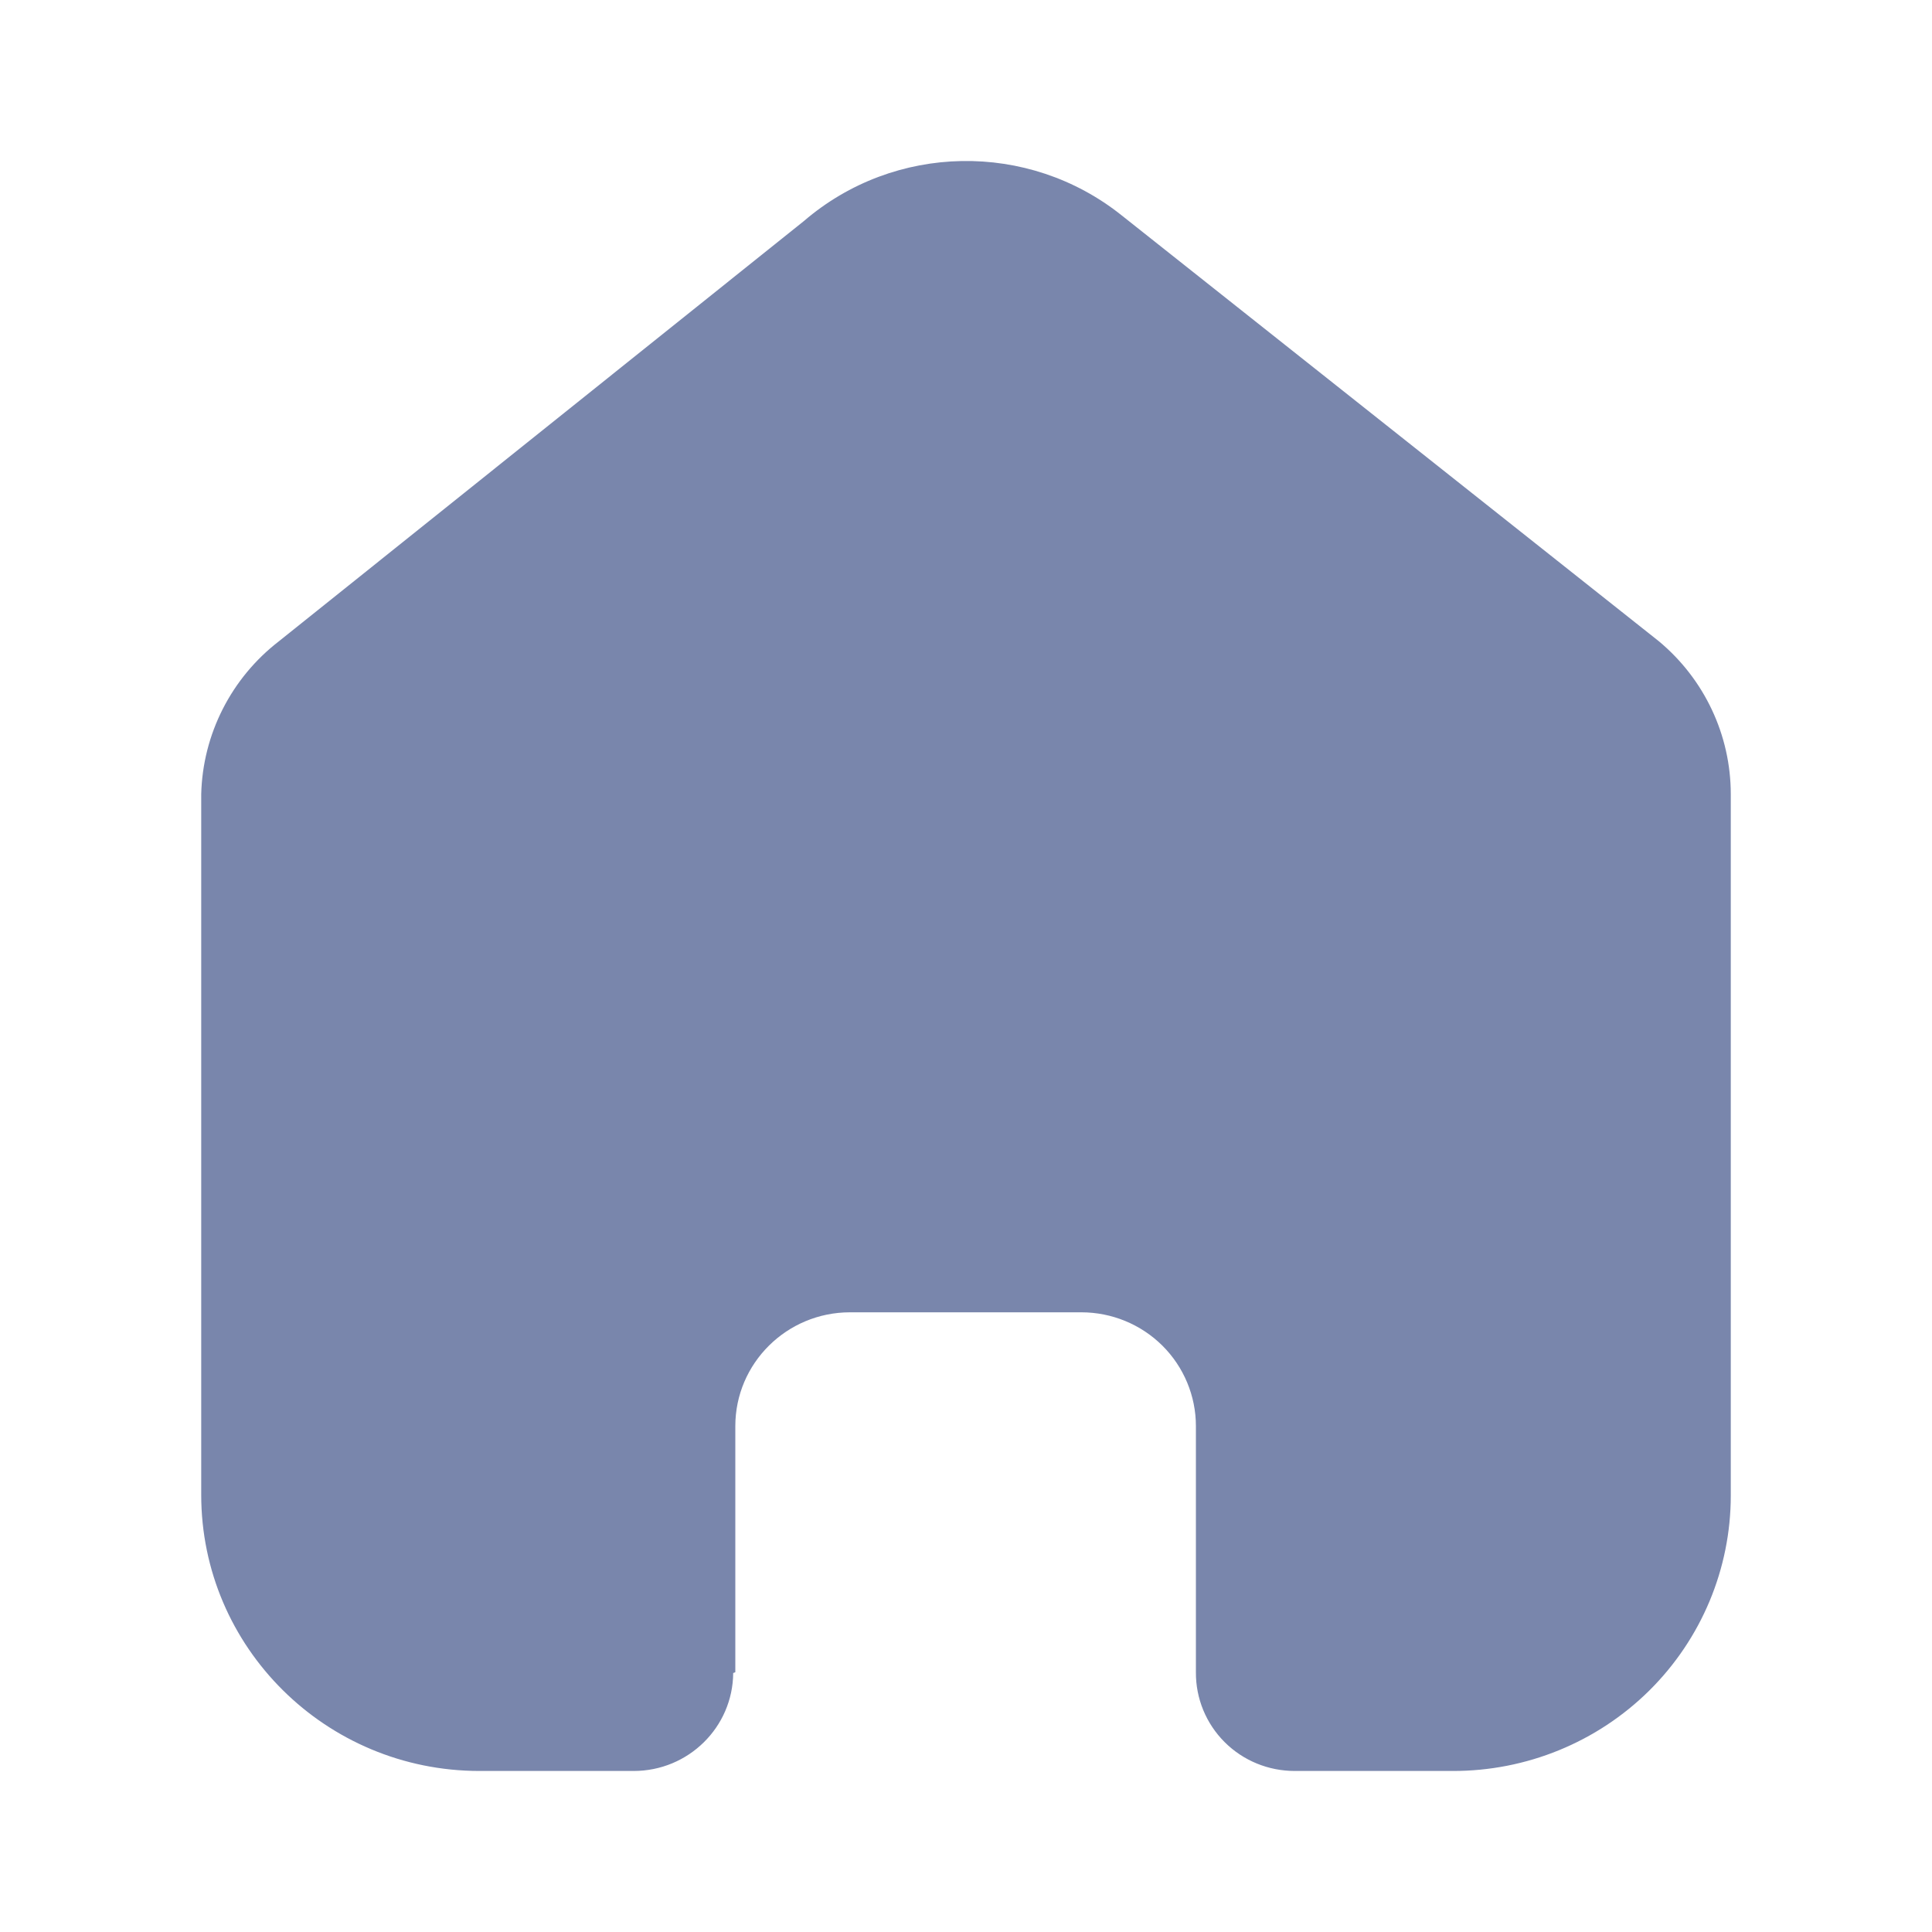
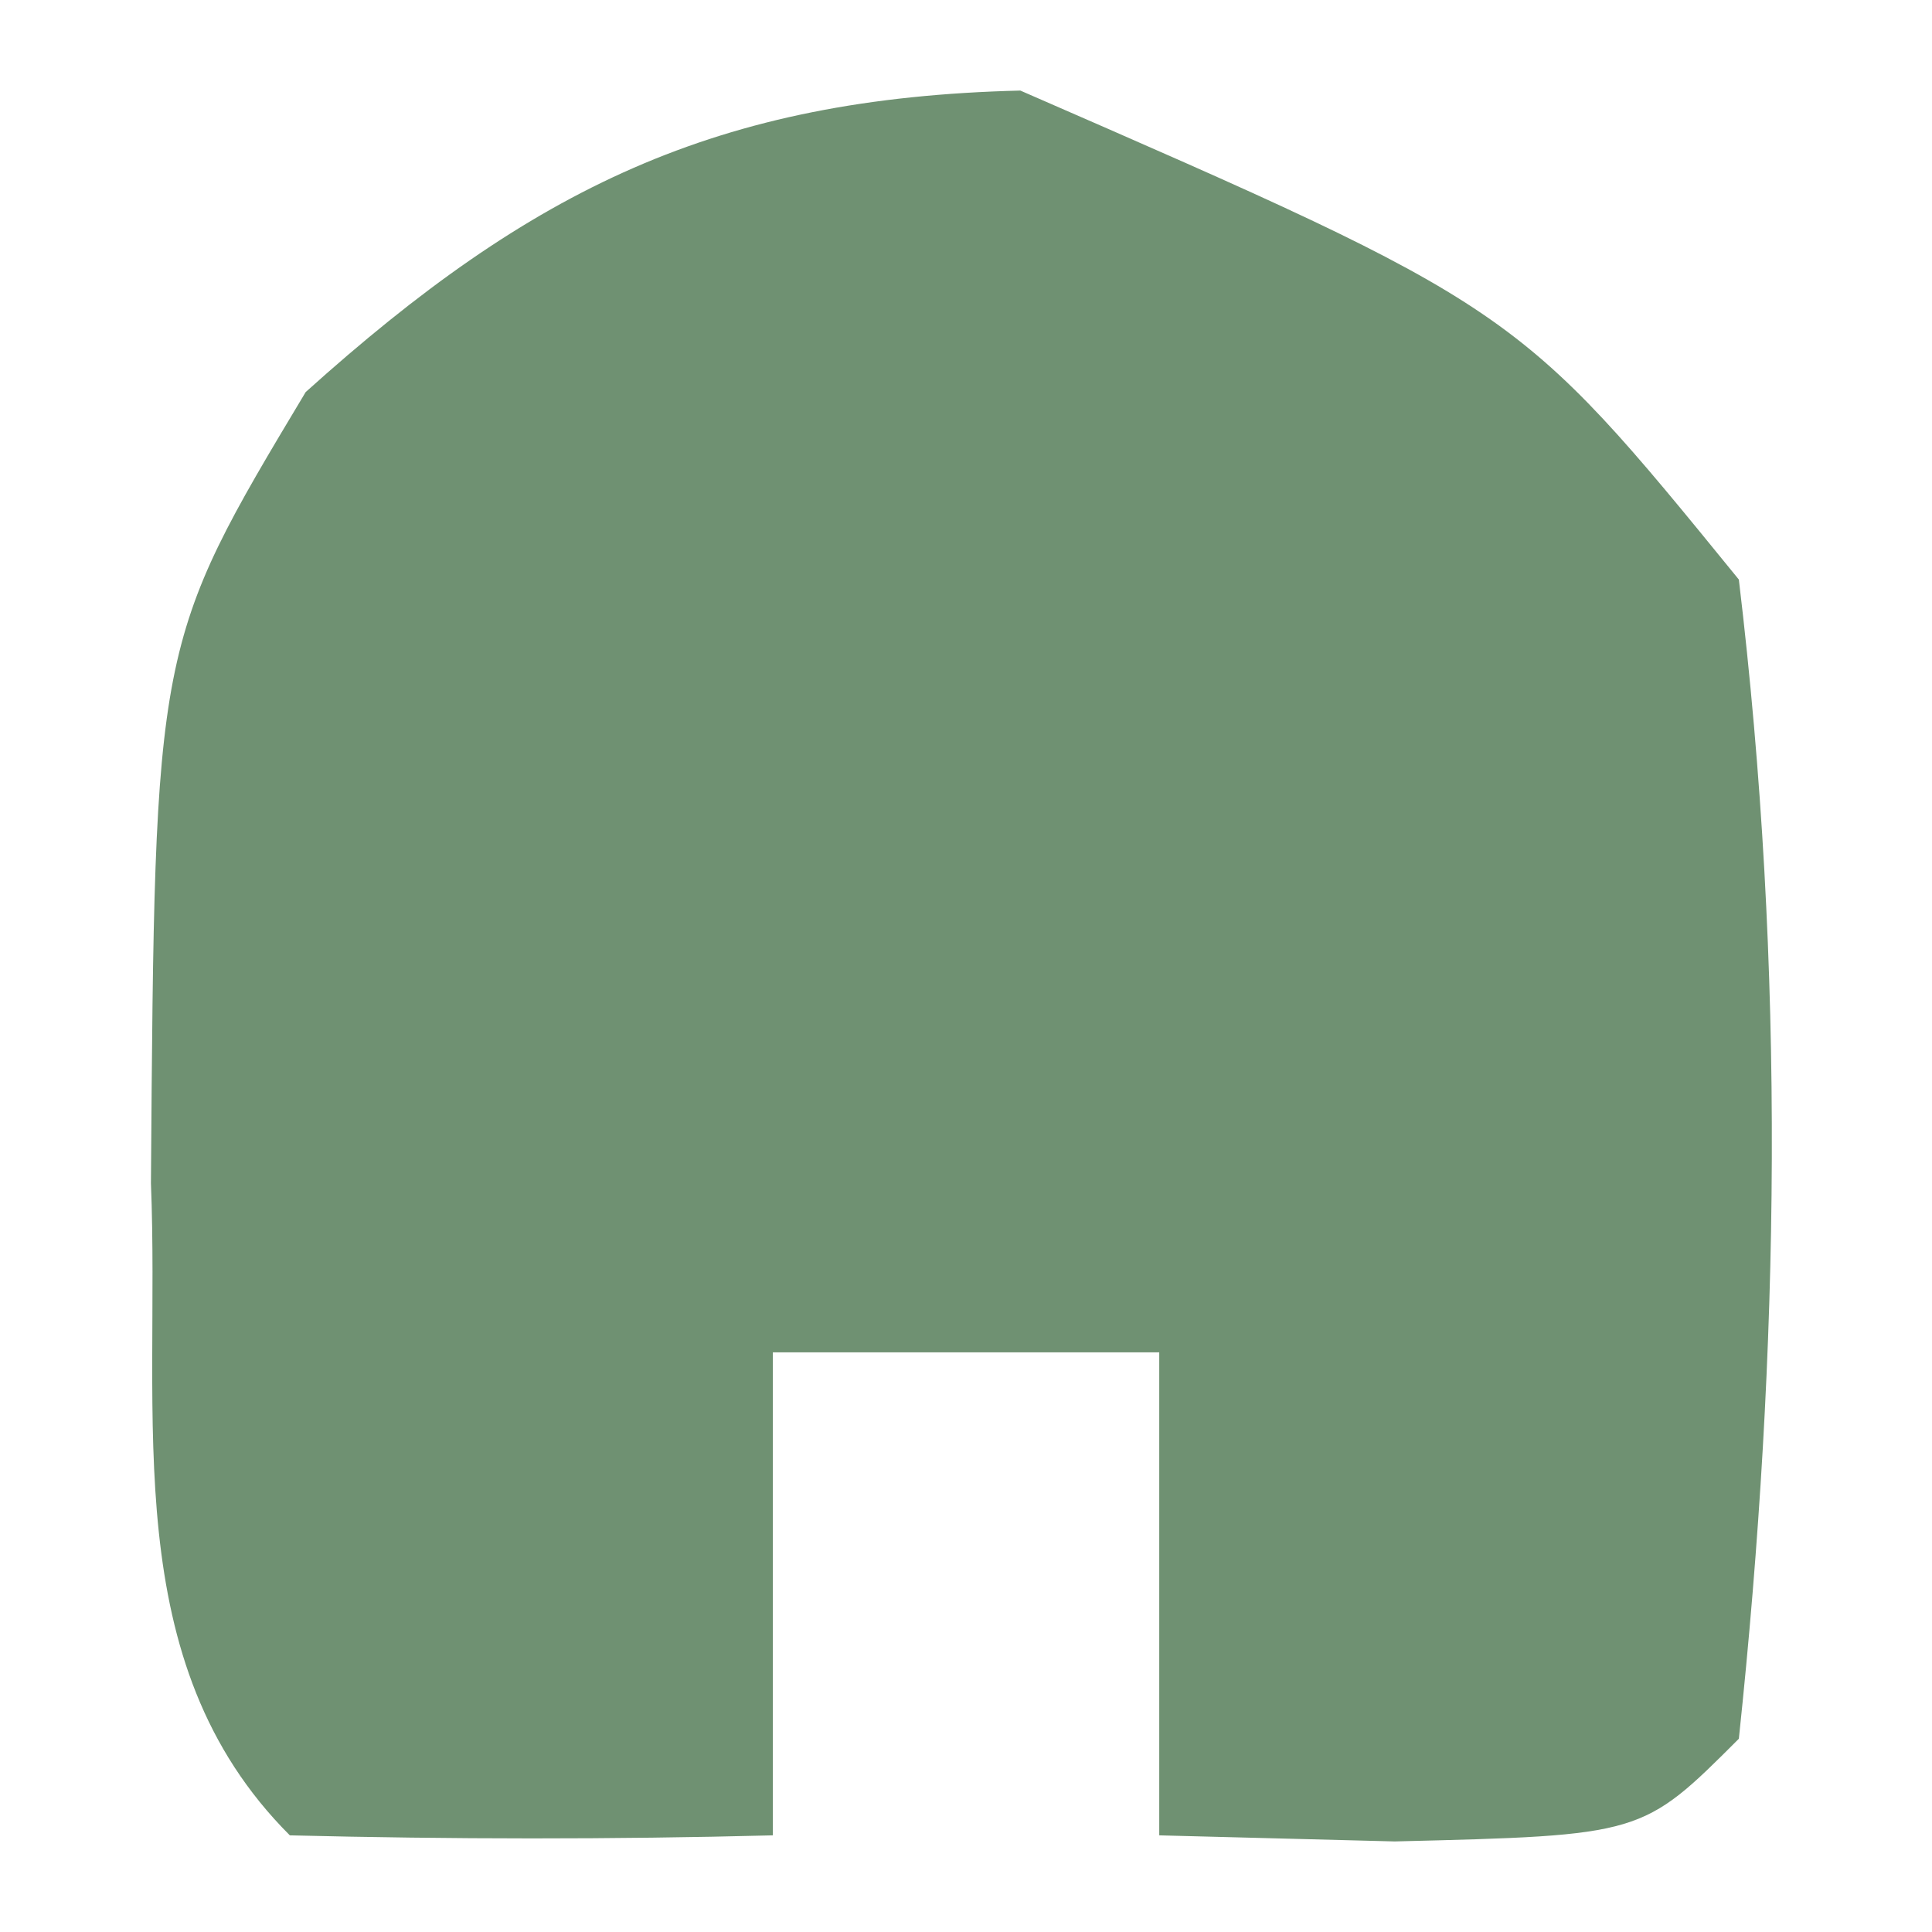
- <svg xmlns="http://www.w3.org/2000/svg" width="20" height="20" viewBox="0 0 20 20" fill="none">
-   <path d="M7.612 17.311V14.763C7.612 14.113 8.144 13.585 8.799 13.585H11.194C11.509 13.585 11.81 13.709 12.033 13.93C12.255 14.151 12.38 14.451 12.38 14.763V17.311C12.378 17.582 12.485 17.842 12.677 18.034C12.869 18.226 13.13 18.333 13.403 18.333H15.037C15.8 18.335 16.532 18.036 17.073 17.501C17.613 16.966 17.917 16.239 17.917 15.482V8.222C17.917 7.61 17.644 7.03 17.171 6.637L11.612 2.23C10.645 1.457 9.259 1.482 8.321 2.289L2.889 6.637C2.394 7.018 2.098 7.601 2.083 8.222V15.474C2.083 17.053 3.373 18.333 4.964 18.333H6.56C7.126 18.333 7.586 17.88 7.59 17.319L7.612 17.311Z" fill="#7986AC" />
+ <svg xmlns="http://www.w3.org/2000/svg" version="1.1" width="20" height="20">
+   <path d="M0 0 C5.141 2.241 5.141 2.241 7.438 5.062 C7.921 9.098 7.865 13.023 7.438 17.062 C6.438 18.062 6.438 18.062 3.875 18.125 C3.071 18.104 2.266 18.084 1.438 18.062 C1.438 16.413 1.438 14.762 1.438 13.062 C0.117 13.062 -1.202 13.062 -2.562 13.062 C-2.562 14.713 -2.562 16.363 -2.562 18.062 C-4.229 18.105 -5.896 18.103 -7.562 18.062 C-9.359 16.266 -8.902 13.745 -9 11.312 C-8.96 5.726 -8.96 5.726 -7.398 3.121 C-5.058 1.015 -3.147 0.077 0 0 Z " fill="#6F9172" transform="translate(10.5625,0.9375)" />
</svg>
